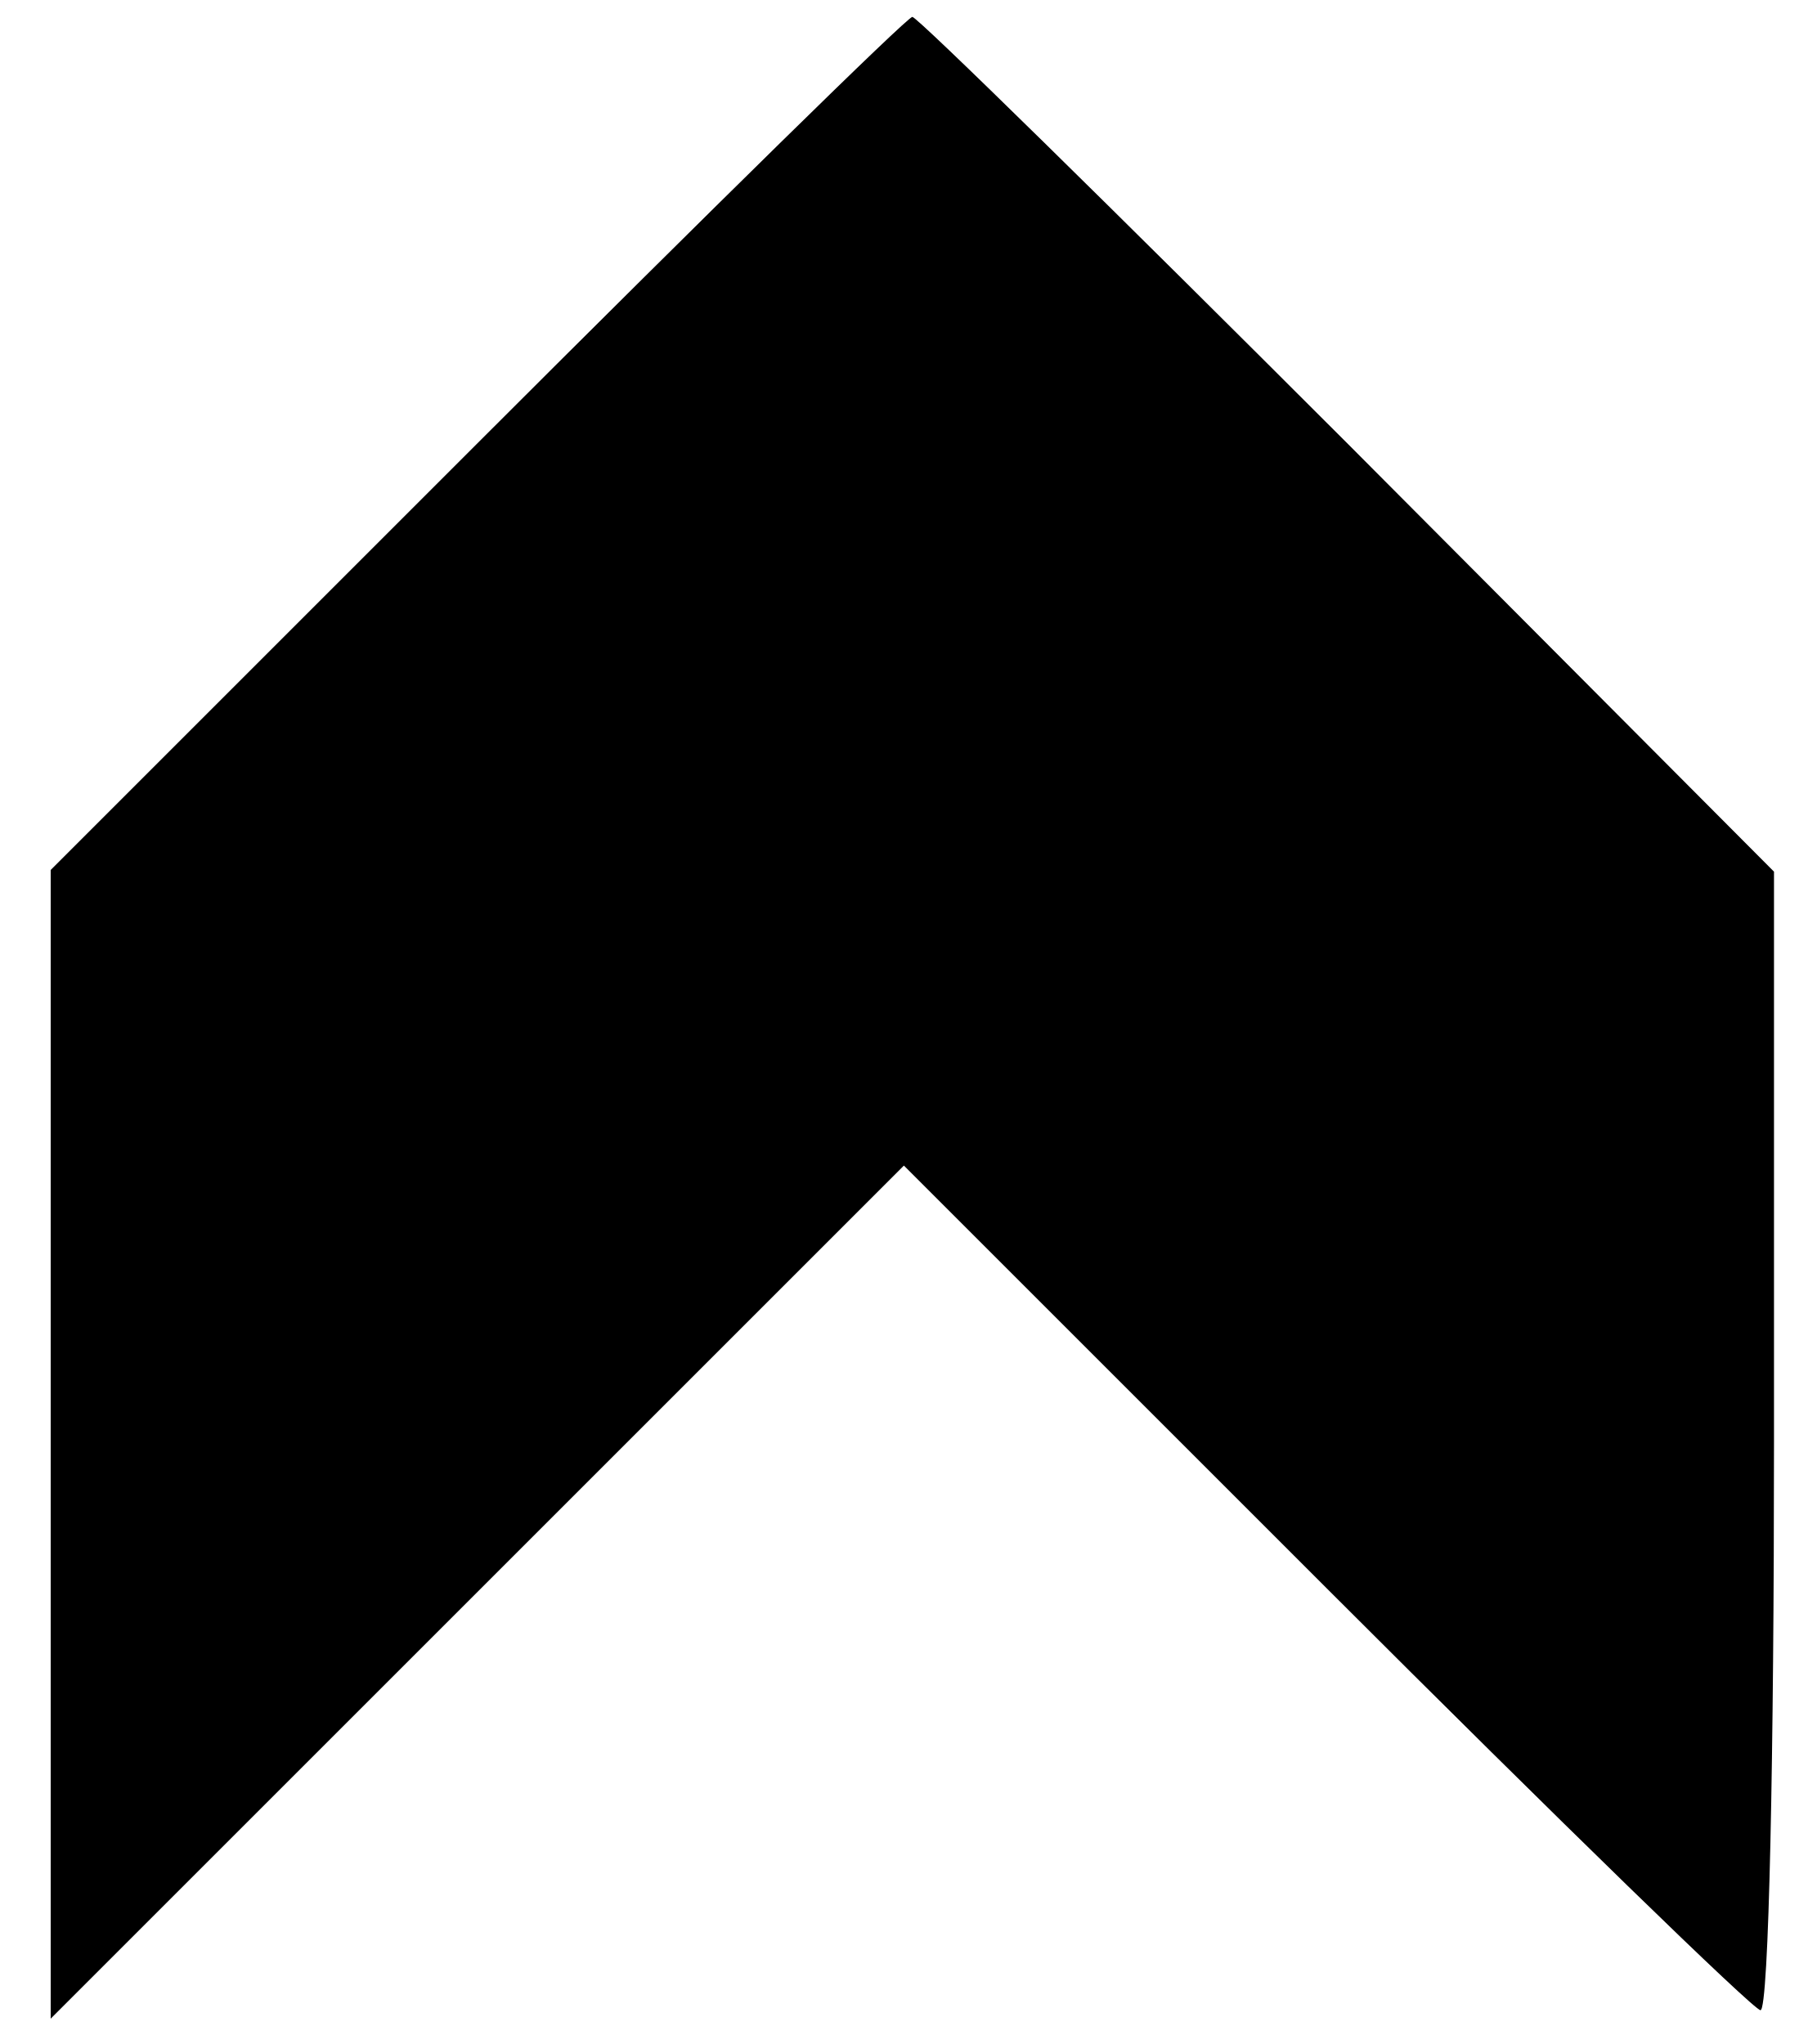
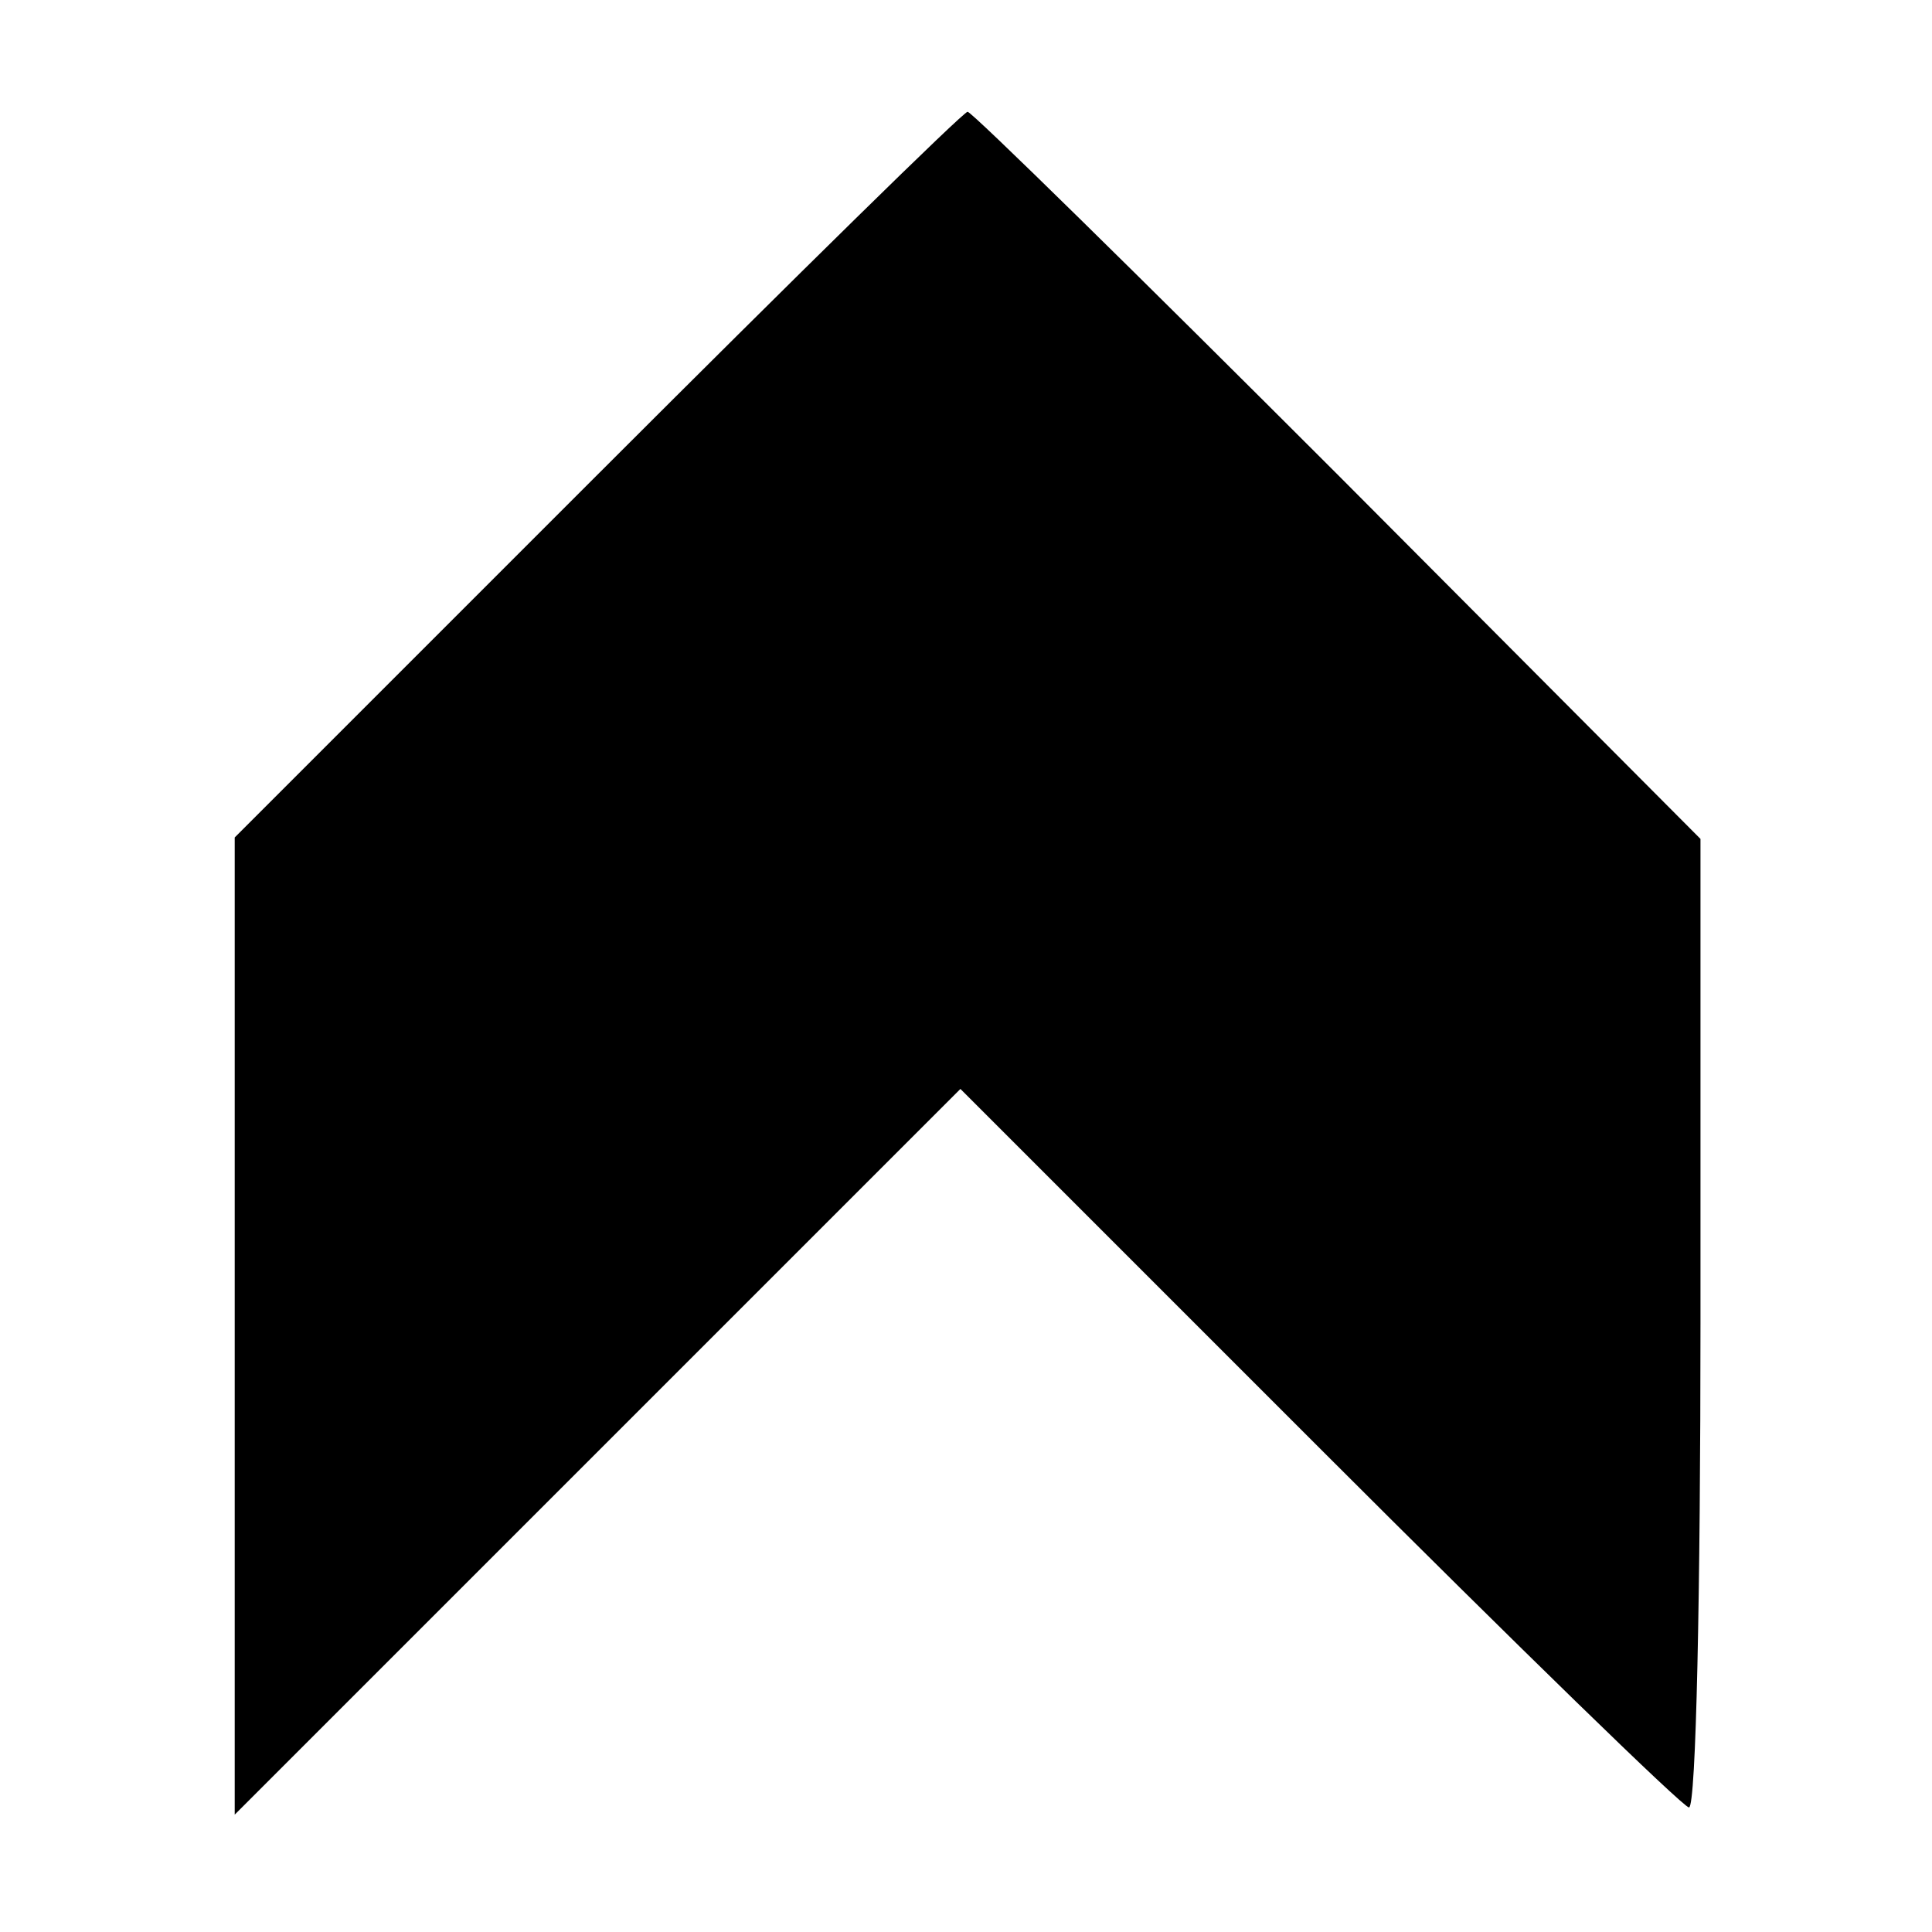
- <svg xmlns="http://www.w3.org/2000/svg" version="1.0" width="107pt" height="121pt" viewBox="0 0 107 121" preserveAspectRatio="xMidYMid meet">
-   <g transform="translate(0,121) scale(0.1,-0.1)" fill="#000000" stroke="none">
+ <svg xmlns="http://www.w3.org/2000/svg" version="1.0" width="150pt" height="150pt" viewBox="0 0 107 121" preserveAspectRatio="xMidYMid meet">
+   <g transform="translate(5,115) scale(0.09,-0.09)" fill="#000000" stroke="none">
    <path d="M282 947 l-252 -252 0 -340 0 -340 253 253 252 252 250 -250 c137 -137 253 -250 257 -250 5 0 8 152 8 337 l0 337 -252 253 c-139 139 -255 253 -258 253 -3 0 -119 -114 -258 -253z" />
  </g>
</svg>
